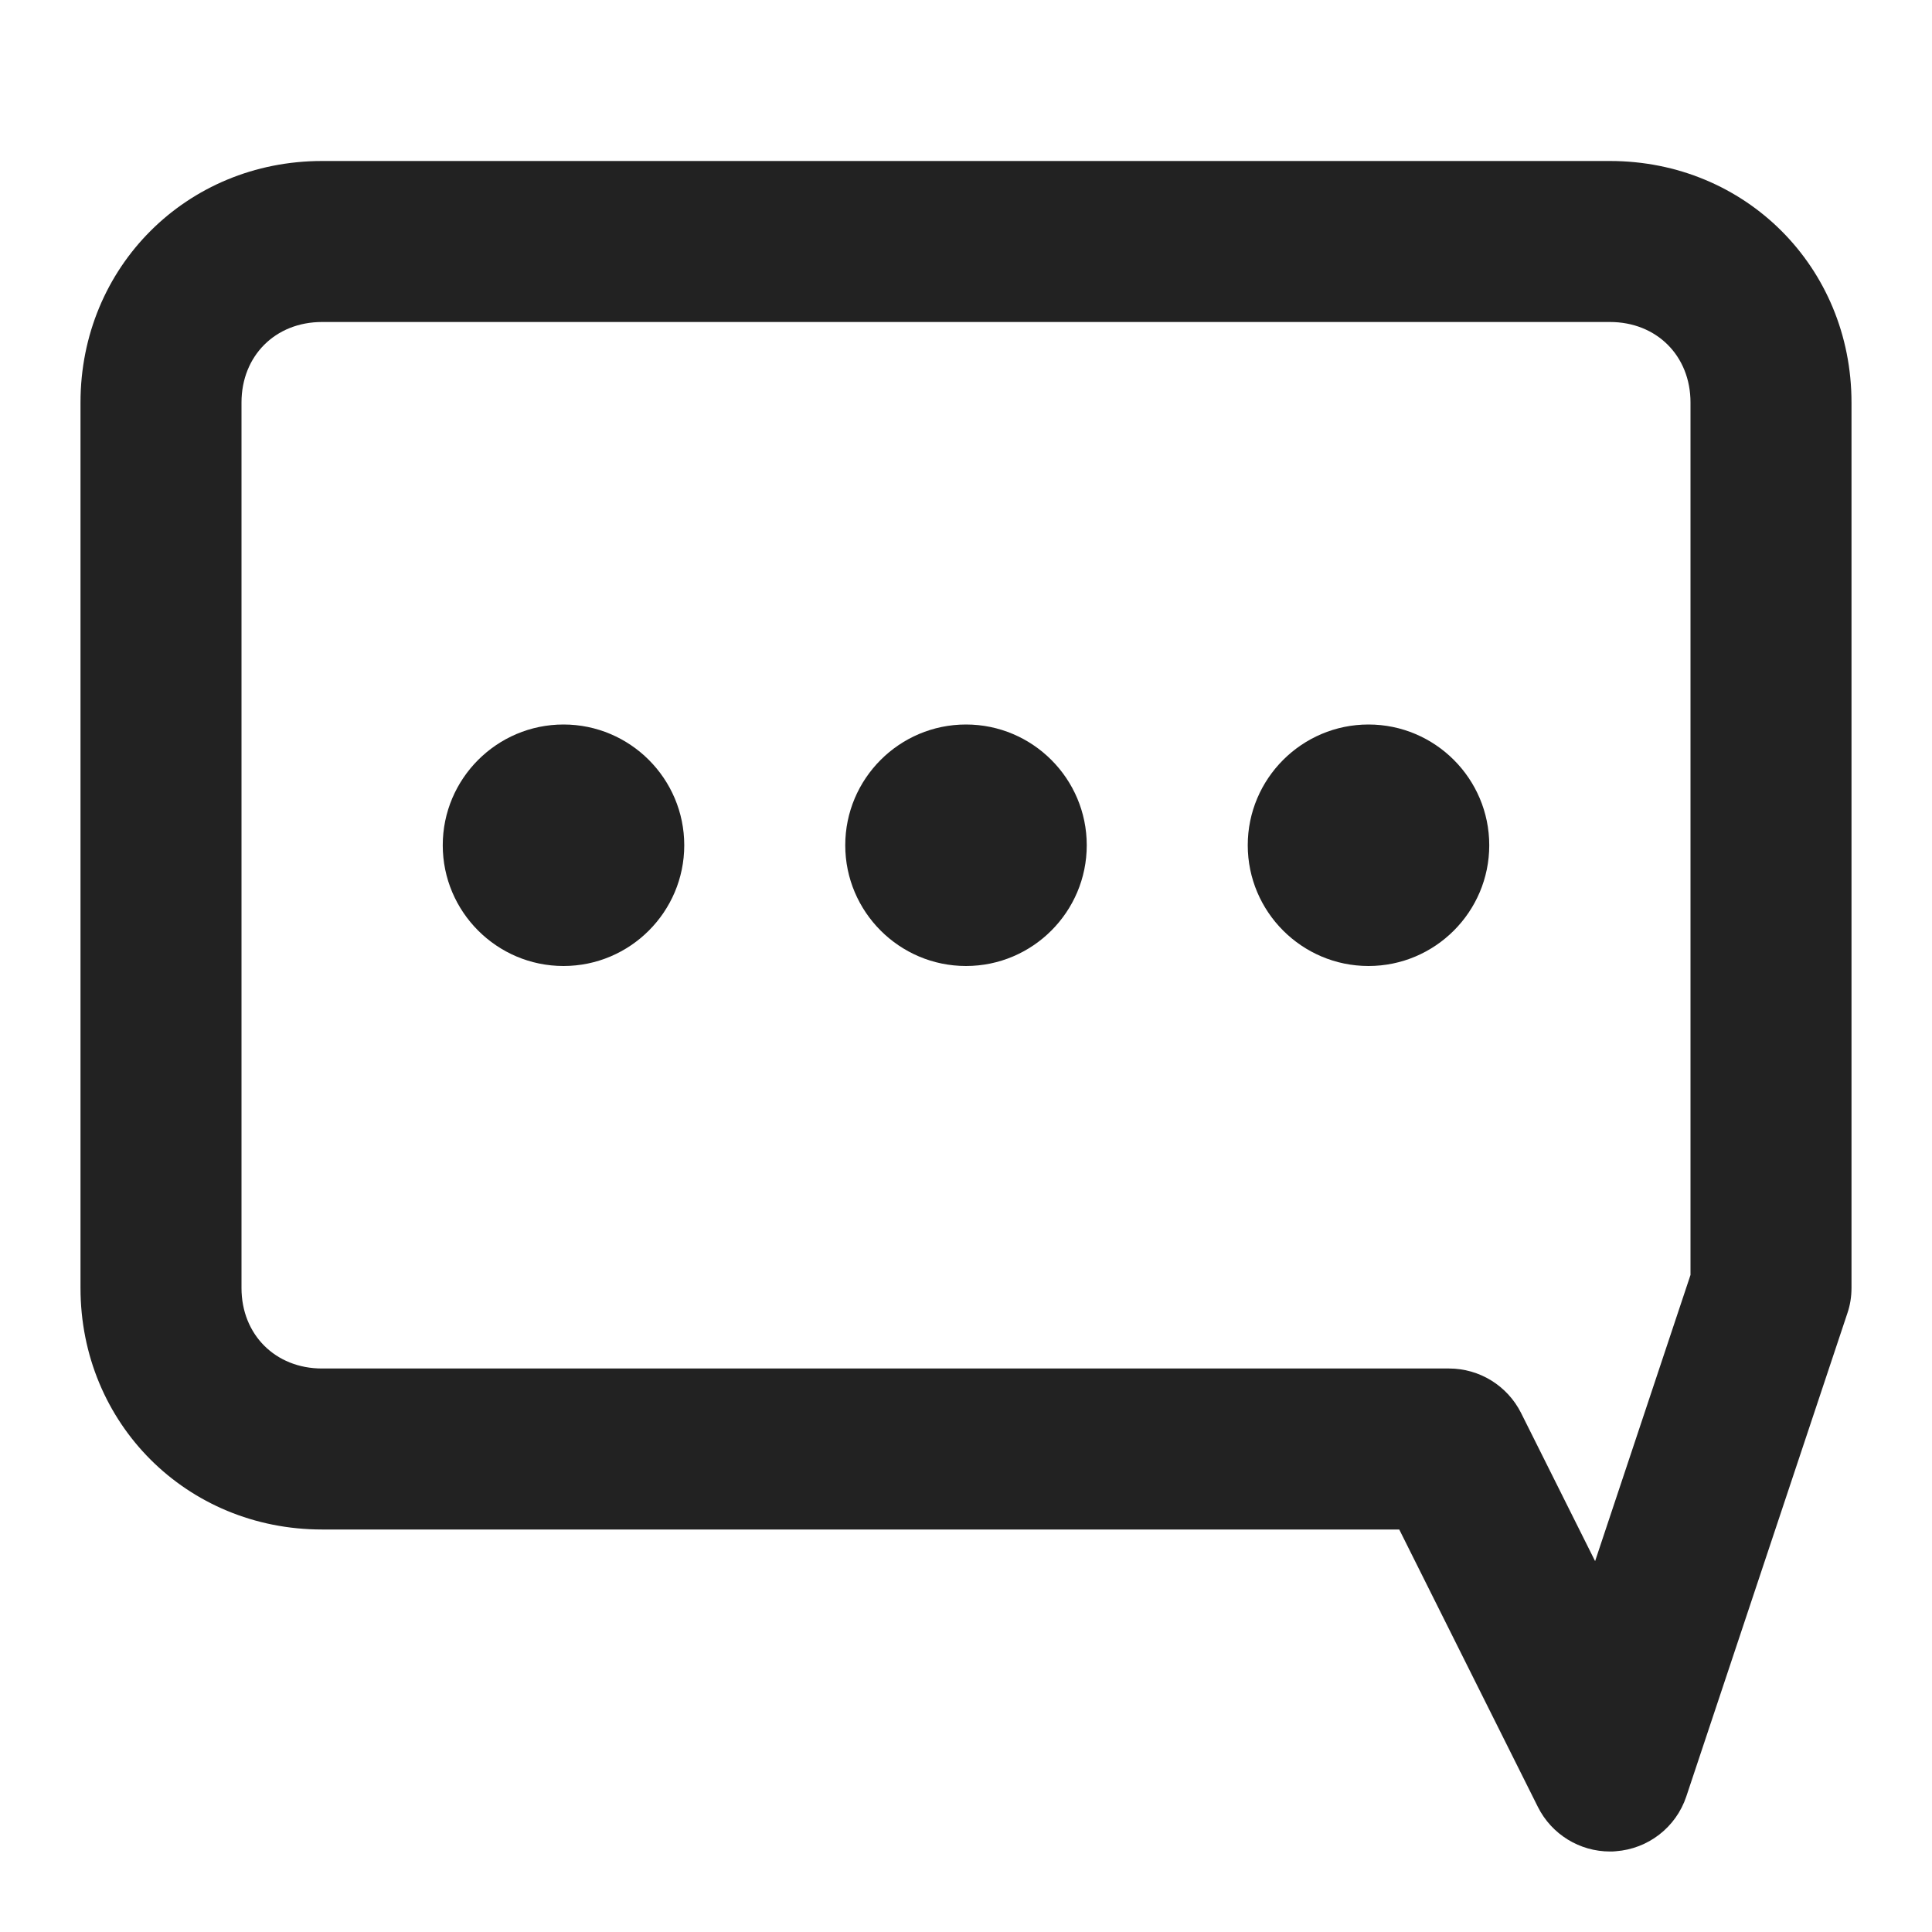
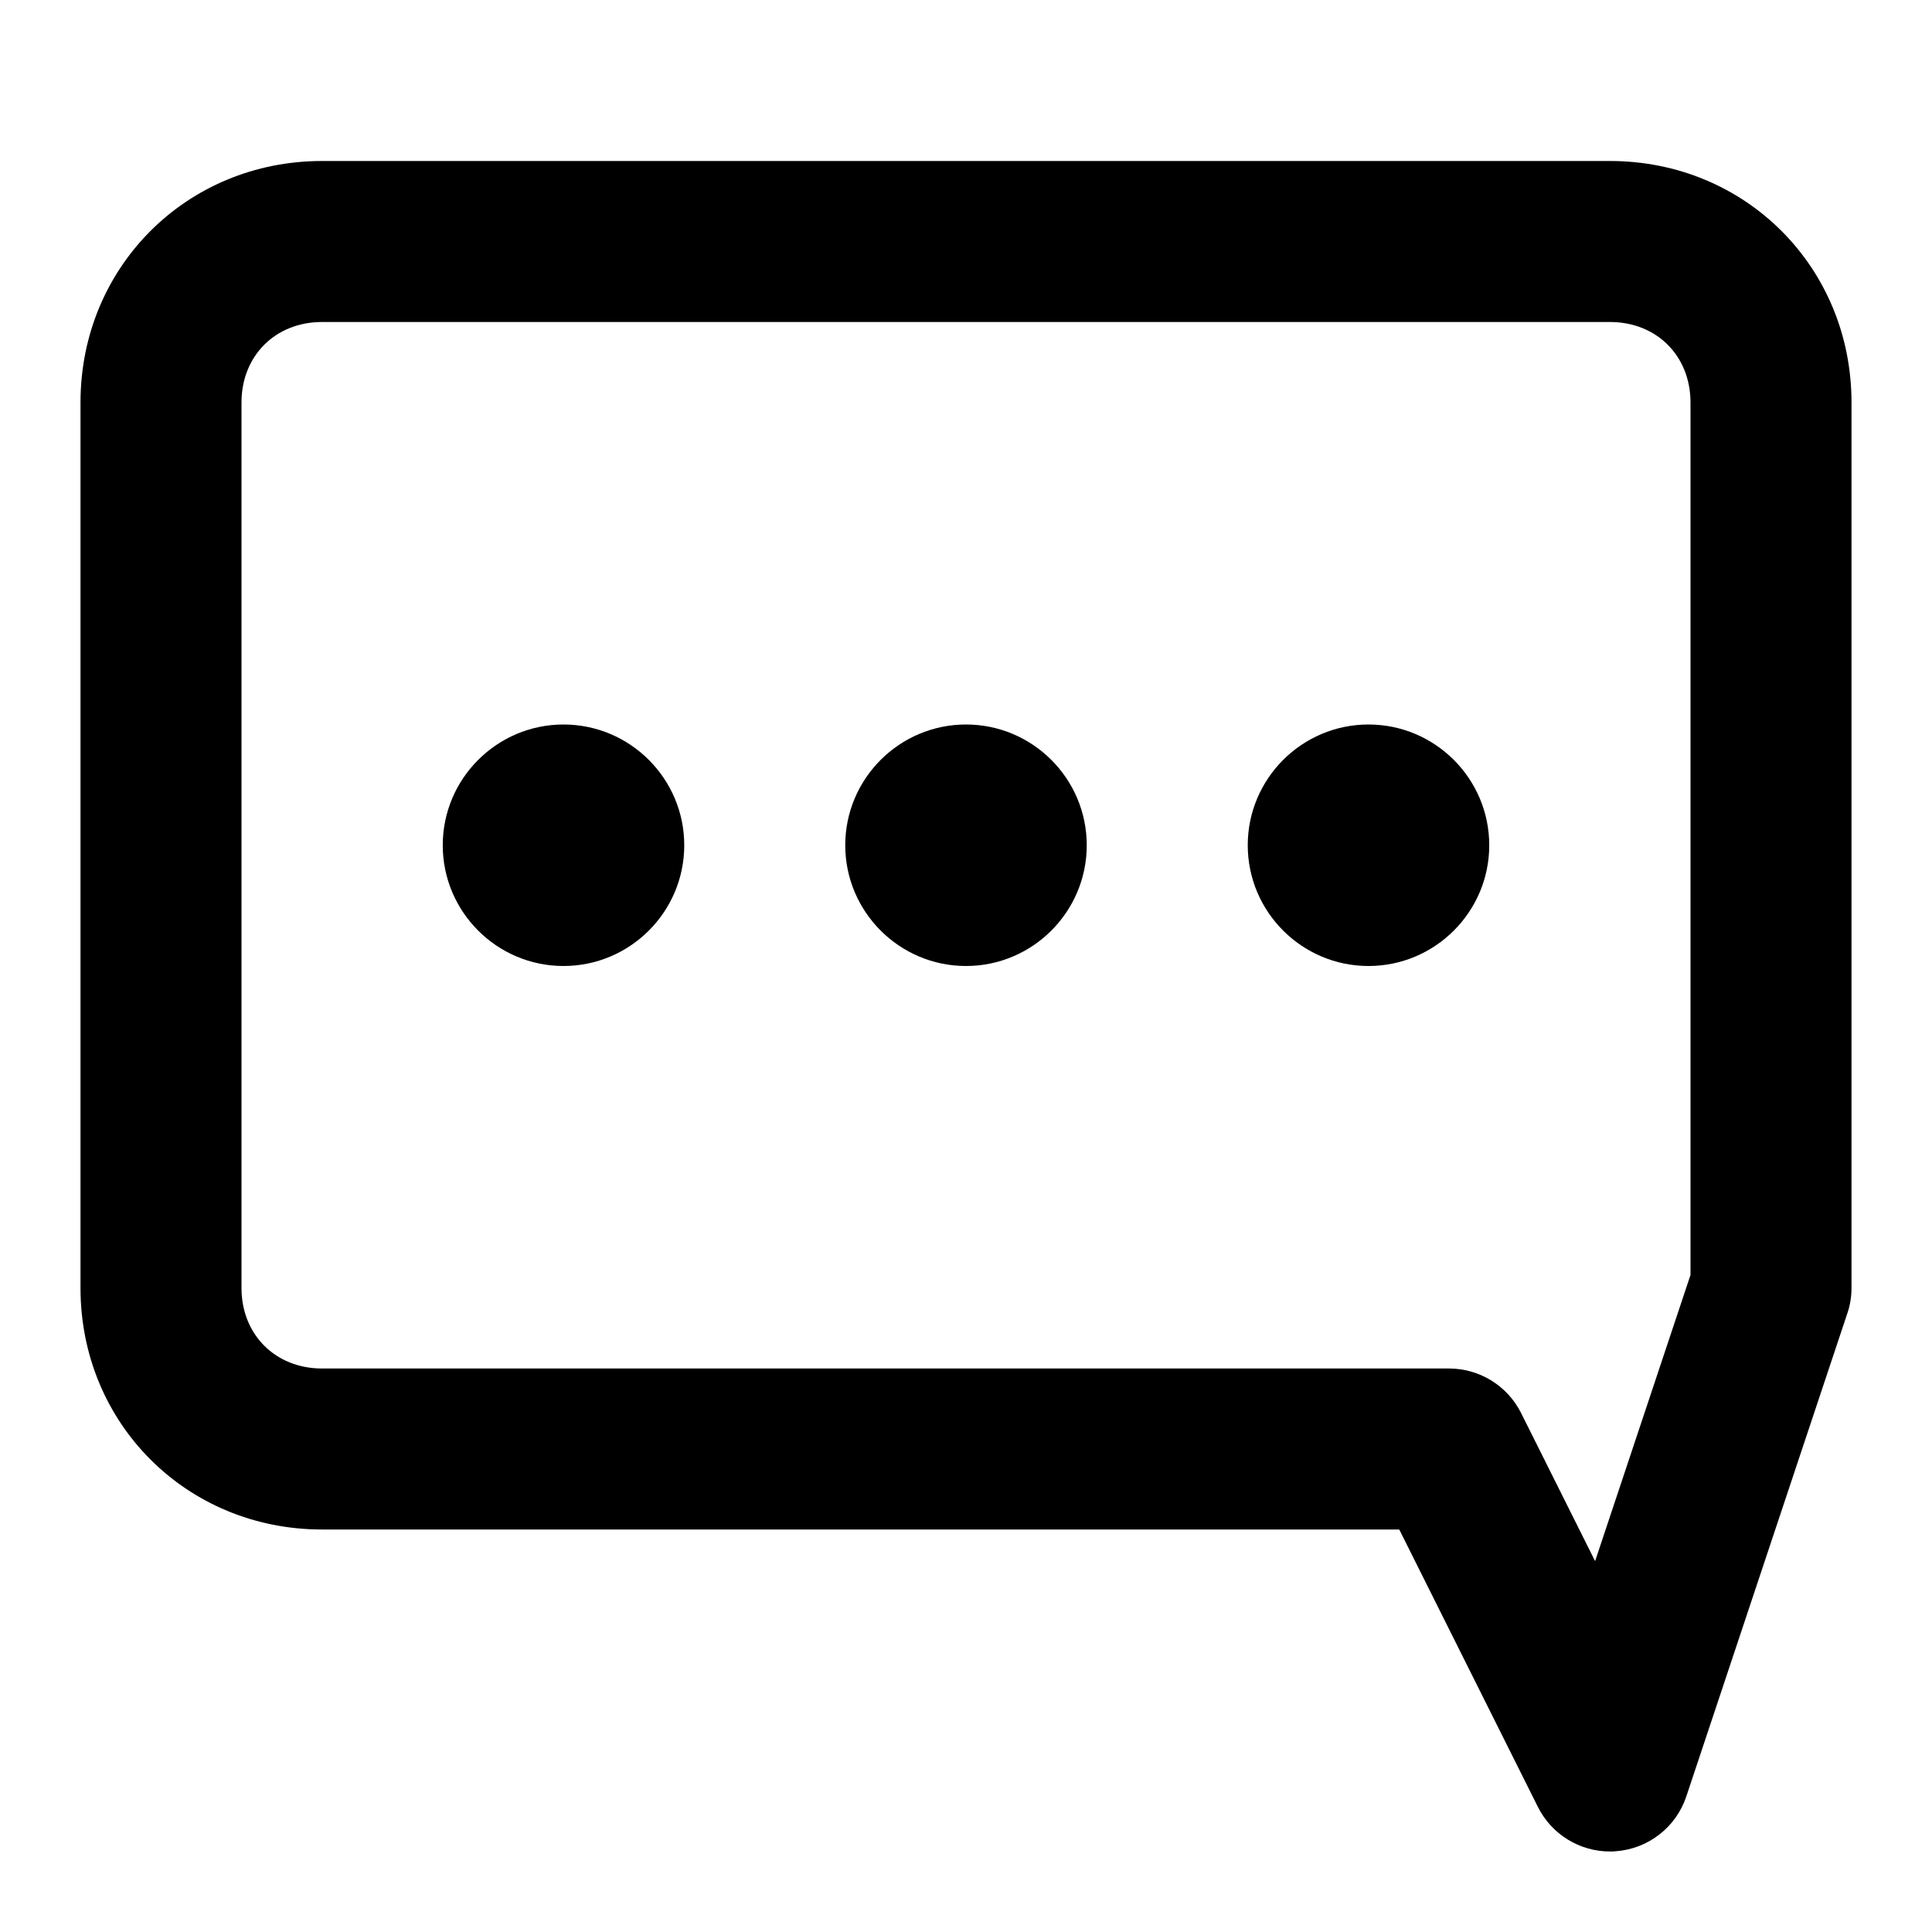
<svg xmlns="http://www.w3.org/2000/svg" width="24" height="24" viewBox="0 0 24 24" fill="none">
-   <path d="M8.5 10.5C8.5 11.327 7.827 12 7 12C6.173 12 5.5 11.327 5.5 10.5C5.5 9.673 6.173 9 7 9C7.827 9 8.5 9.673 8.5 10.5ZM12 9C11.173 9 10.5 9.673 10.5 10.5C10.5 11.327 11.173 12 12 12C12.827 12 13.5 11.327 13.5 10.5C13.5 9.673 12.827 9 12 9ZM17 9C16.173 9 15.5 9.673 15.5 10.5C15.5 11.327 16.173 12 17 12C17.827 12 18.5 11.327 18.5 10.5C18.5 9.673 17.827 9 17 9ZM23 5V16C23 16.108 22.983 16.215 22.948 16.316L20.948 22.316C20.82 22.7 20.474 22.968 20.07 22.997C20.047 23 20.023 23 20 23C19.623 23 19.276 22.788 19.105 22.448L17.382 19H4C2.318 19 1 17.682 1 16V5C1 3.318 2.318 2 4 2H20C21.682 2 23 3.318 23 5ZM21 5C21 4.42 20.579 4 20 4H4C3.421 4 3 4.42 3 5V16C3 16.579 3.421 17 4 17H18C18.379 17 18.725 17.214 18.895 17.552L19.815 19.393L21 15.838V5Z" fill="#222222" />
+   <path d="M8.5 10.5C8.5 11.327 7.827 12 7 12C6.173 12 5.5 11.327 5.5 10.5C5.5 9.673 6.173 9 7 9C7.827 9 8.5 9.673 8.5 10.5ZM12 9C11.173 9 10.5 9.673 10.5 10.5C10.5 11.327 11.173 12 12 12C12.827 12 13.5 11.327 13.5 10.5C13.5 9.673 12.827 9 12 9ZM17 9C16.173 9 15.5 9.673 15.5 10.5C15.5 11.327 16.173 12 17 12C17.827 12 18.5 11.327 18.5 10.5C18.5 9.673 17.827 9 17 9ZM23 5V16C23 16.108 22.983 16.215 22.948 16.316L20.948 22.316C20.82 22.7 20.474 22.968 20.07 22.997C20.047 23 20.023 23 20 23C19.623 23 19.276 22.788 19.105 22.448L17.382 19H4C2.318 19 1 17.682 1 16V5C1 3.318 2.318 2 4 2H20C21.682 2 23 3.318 23 5ZM21 5C21 4.42 20.579 4 20 4H4C3.421 4 3 4.42 3 5V16C3 16.579 3.421 17 4 17H18C18.379 17 18.725 17.214 18.895 17.552L19.815 19.393L21 15.838V5Z" fill="#000000" />
</svg>
